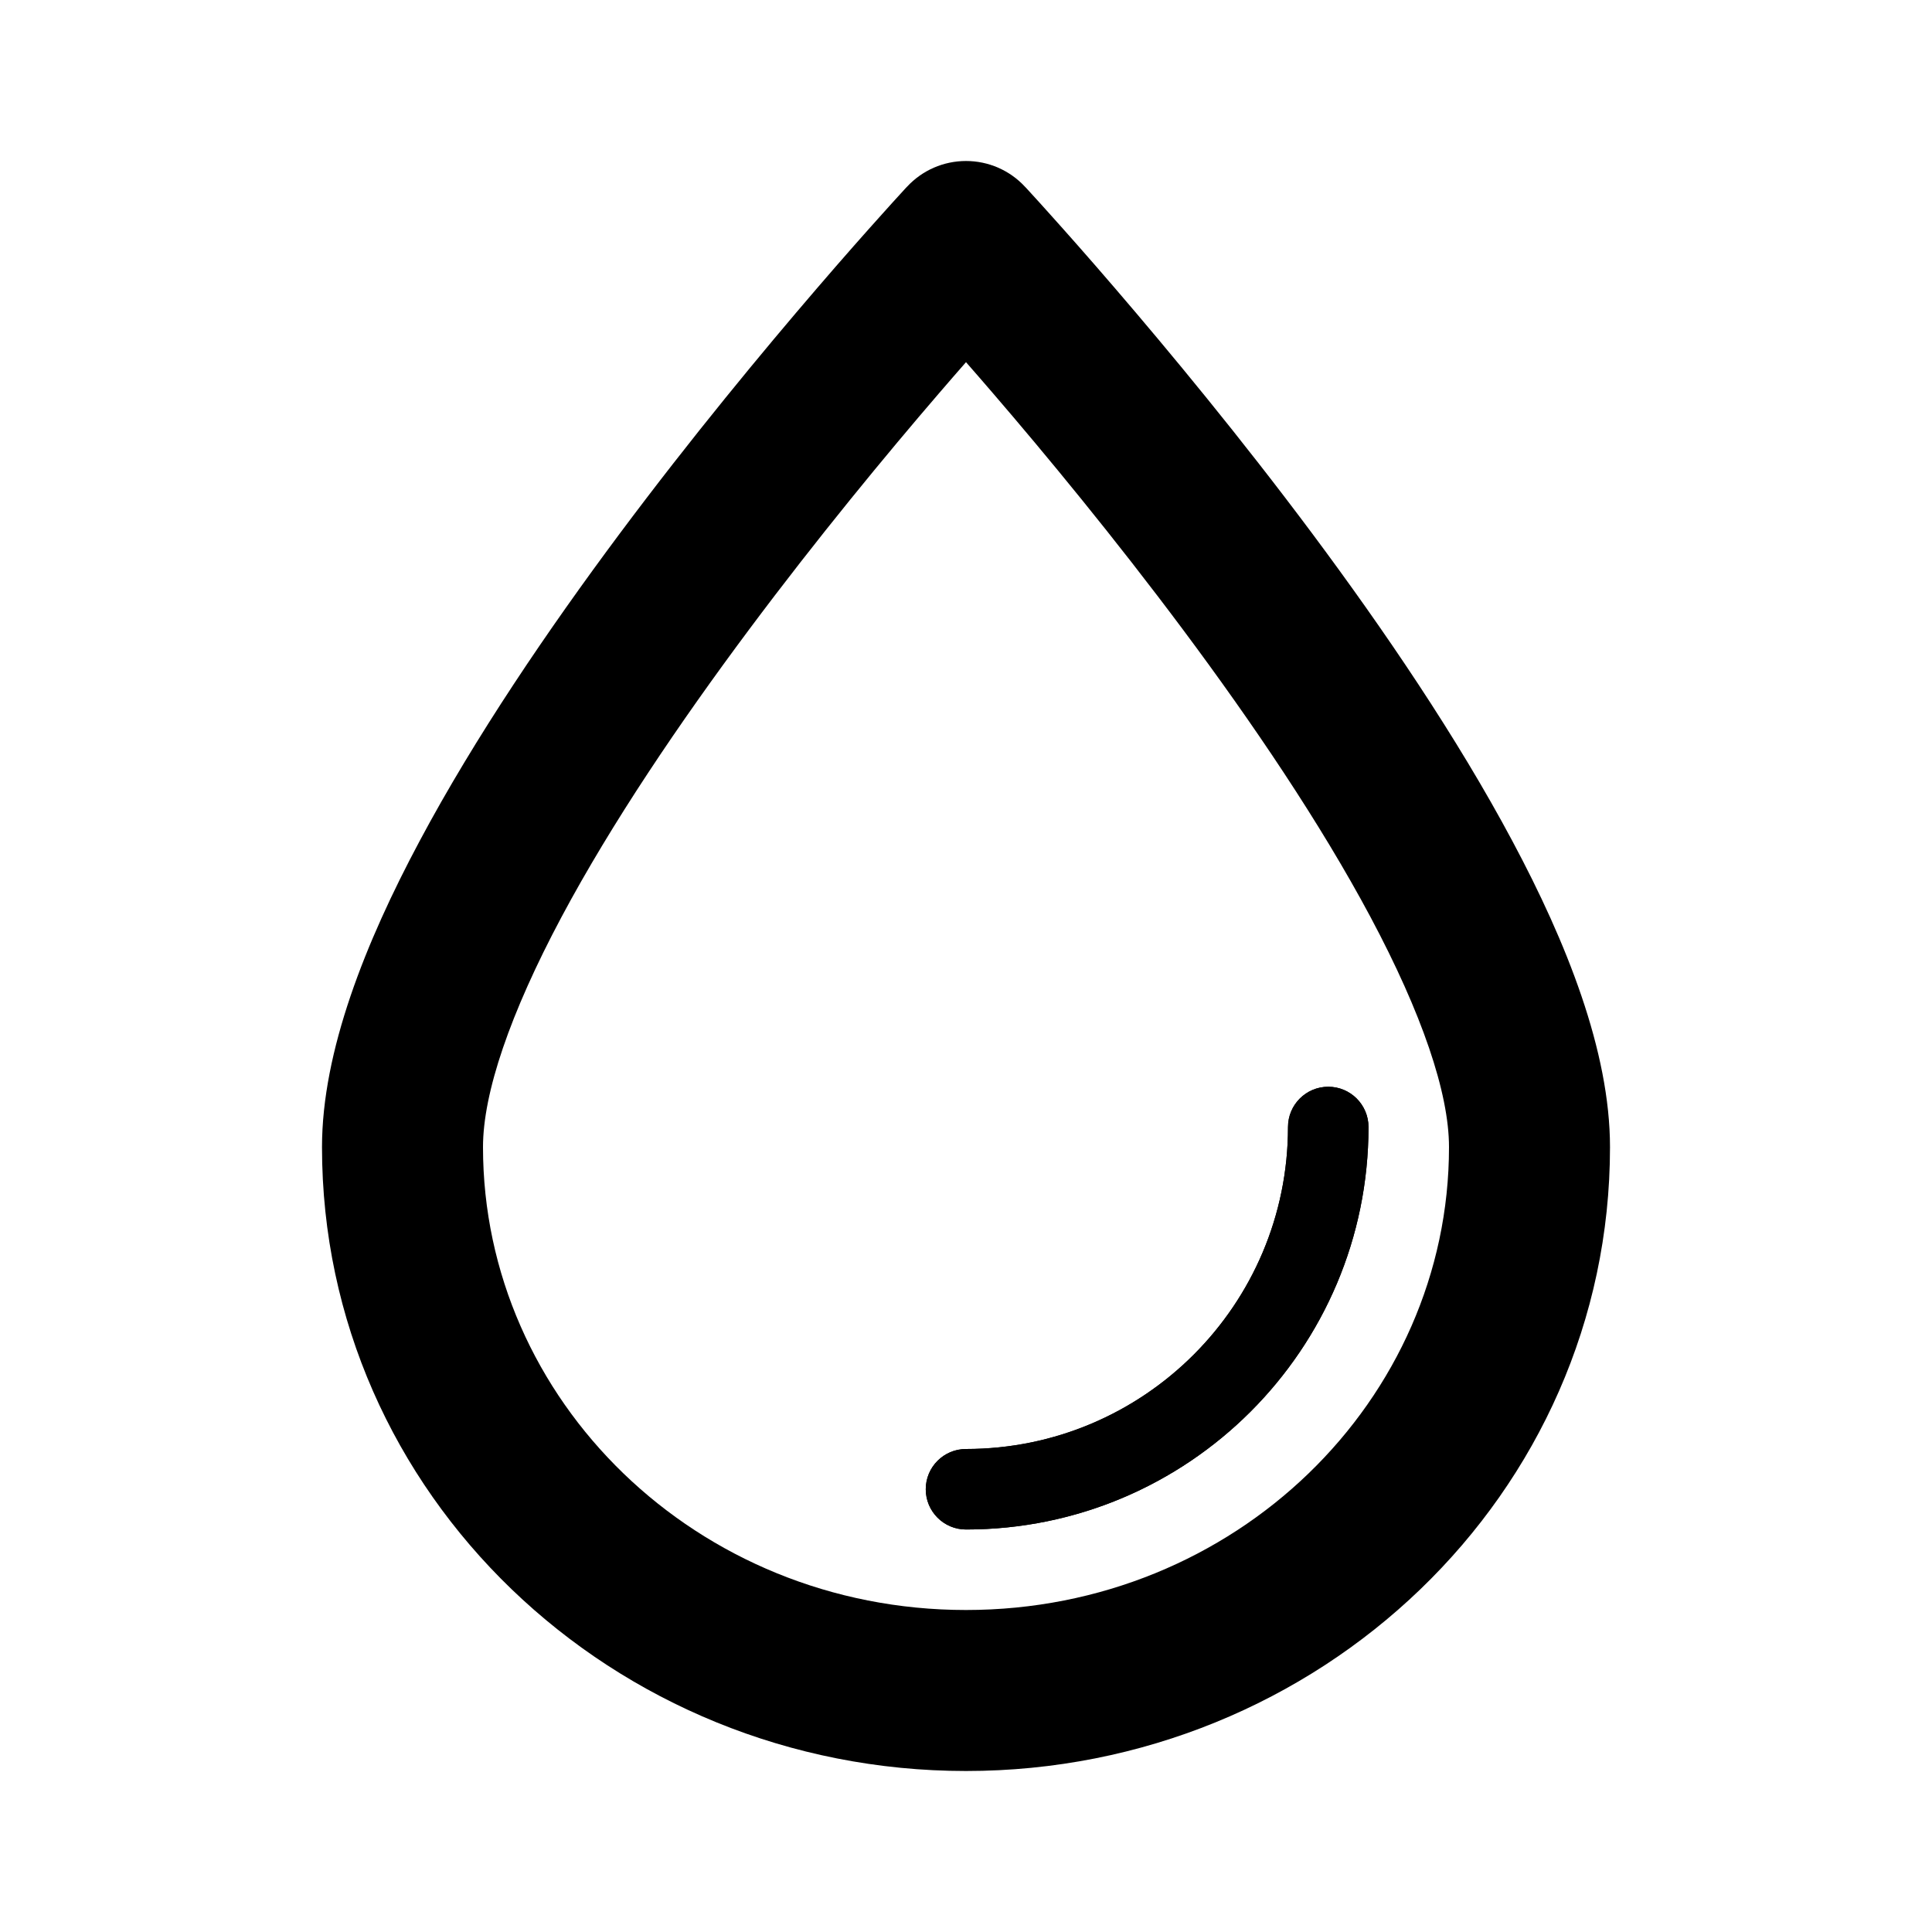
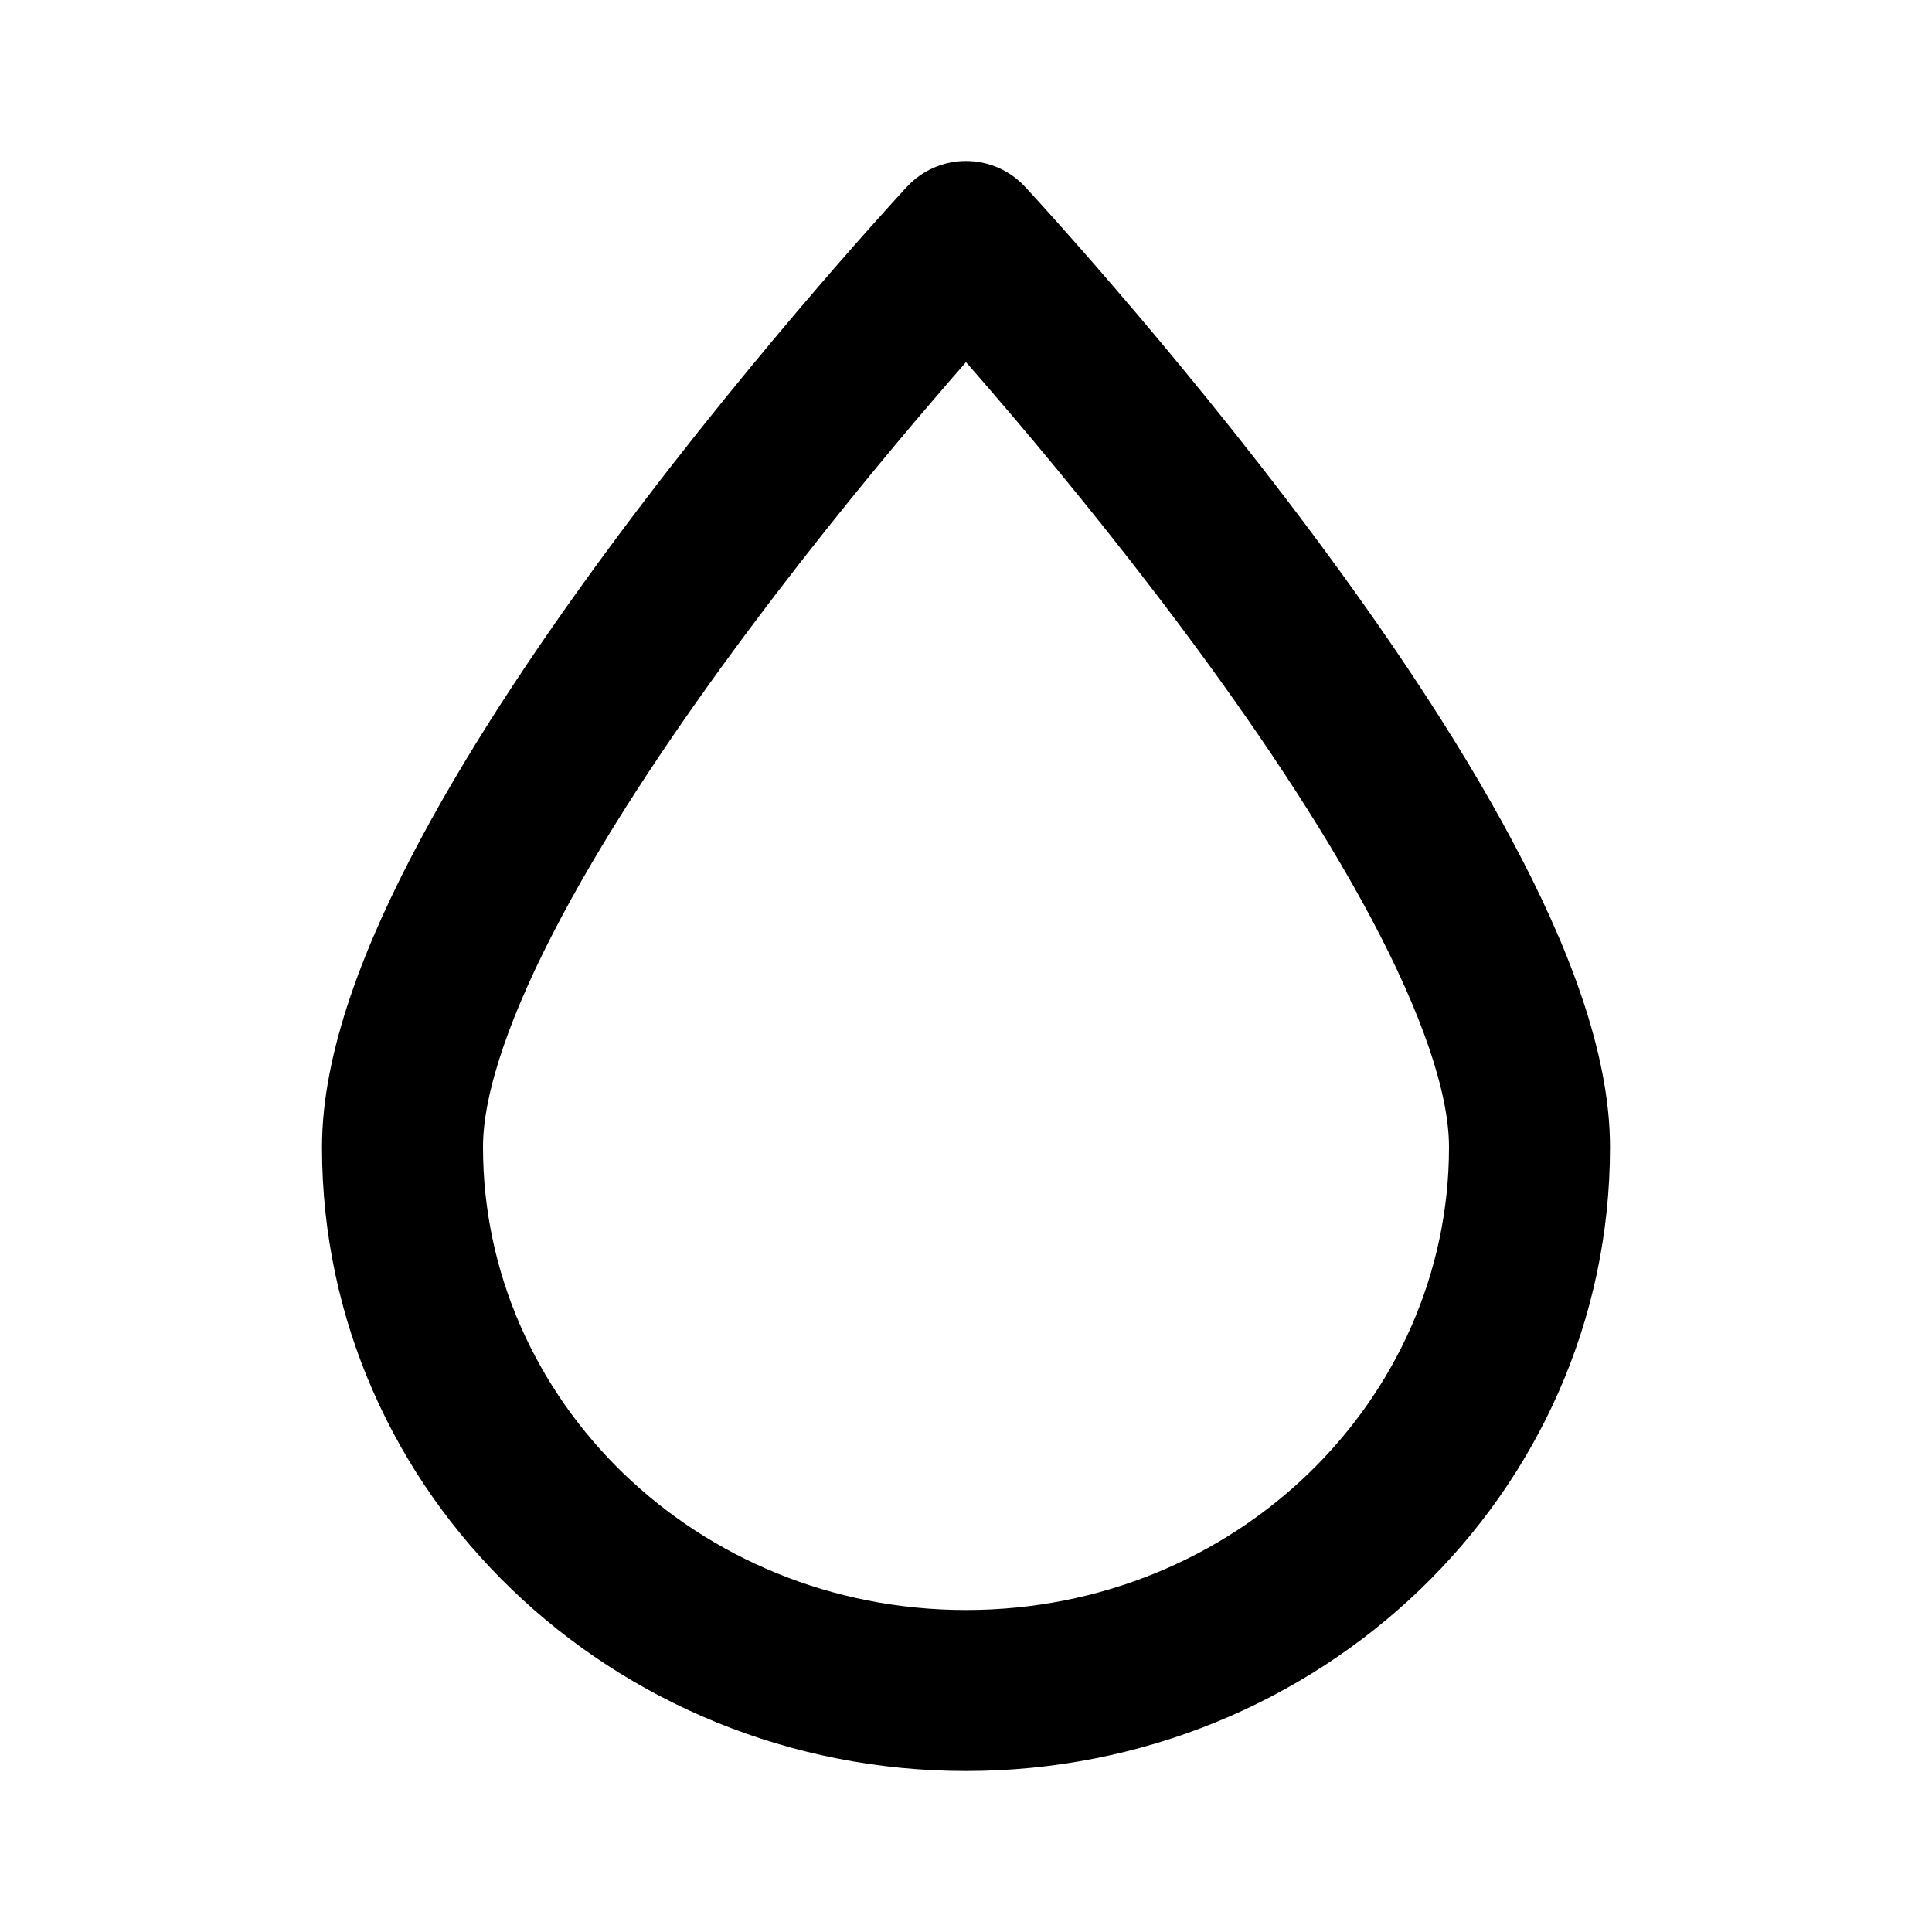
<svg xmlns="http://www.w3.org/2000/svg" viewBox="0 0 24 24" fill="currentColor">
-   <path fill-rule="evenodd" clip-rule="evenodd" d="M16.5 13.5C16.776 13.5 17 13.724 17 14C17 16.761 14.761 19 12 19C11.724 19 11.5 18.776 11.5 18.5C11.5 18.224 11.724 18 12 18C14.209 18 16 16.209 16 14C16 13.724 16.224 13.5 16.5 13.5Z" fill="currentColor" />
  <path fill-rule="evenodd" clip-rule="evenodd" d="M12 2C11.722 2 11.457 2.115 11.268 2.319L11.261 2.326L11.245 2.343L11.184 2.41C11.131 2.468 11.053 2.553 10.956 2.662C10.76 2.88 10.481 3.194 10.148 3.582C9.482 4.357 8.591 5.432 7.698 6.629C6.808 7.823 5.901 9.157 5.212 10.449C4.54 11.706 4 13.059 4 14.25C4 18.564 7.616 22 12 22C16.384 22 20 18.564 20 14.25C20 13.059 19.46 11.706 18.788 10.449C18.099 9.157 17.192 7.823 16.302 6.629C15.409 5.432 14.518 4.357 13.852 3.582C13.519 3.194 13.24 2.88 13.044 2.662C12.947 2.553 12.869 2.468 12.816 2.41L12.755 2.343L12.739 2.326L12.732 2.319C12.543 2.115 12.278 2 12 2ZM12 4.499C11.897 4.617 11.784 4.746 11.665 4.885C11.018 5.637 10.159 6.676 9.302 7.825C8.442 8.978 7.599 10.223 6.976 11.39C6.335 12.592 6 13.577 6 14.25C6 17.392 8.652 20 12 20C15.348 20 18 17.392 18 14.25C18 13.577 17.665 12.592 17.024 11.39C16.401 10.223 15.558 8.978 14.698 7.825C13.841 6.676 12.982 5.637 12.335 4.885C12.216 4.746 12.103 4.617 12 4.499Z" fill="currentColor" />
-   <path fill-rule="evenodd" clip-rule="evenodd" d="M17 14C17 13.724 16.776 13.5 16.5 13.5C16.224 13.5 16 13.724 16 14C16 16.209 14.209 18 12 18C11.724 18 11.5 18.224 11.5 18.5C11.5 18.776 11.724 19 12 19C14.761 19 17 16.761 17 14Z" fill="currentColor" />
</svg>
